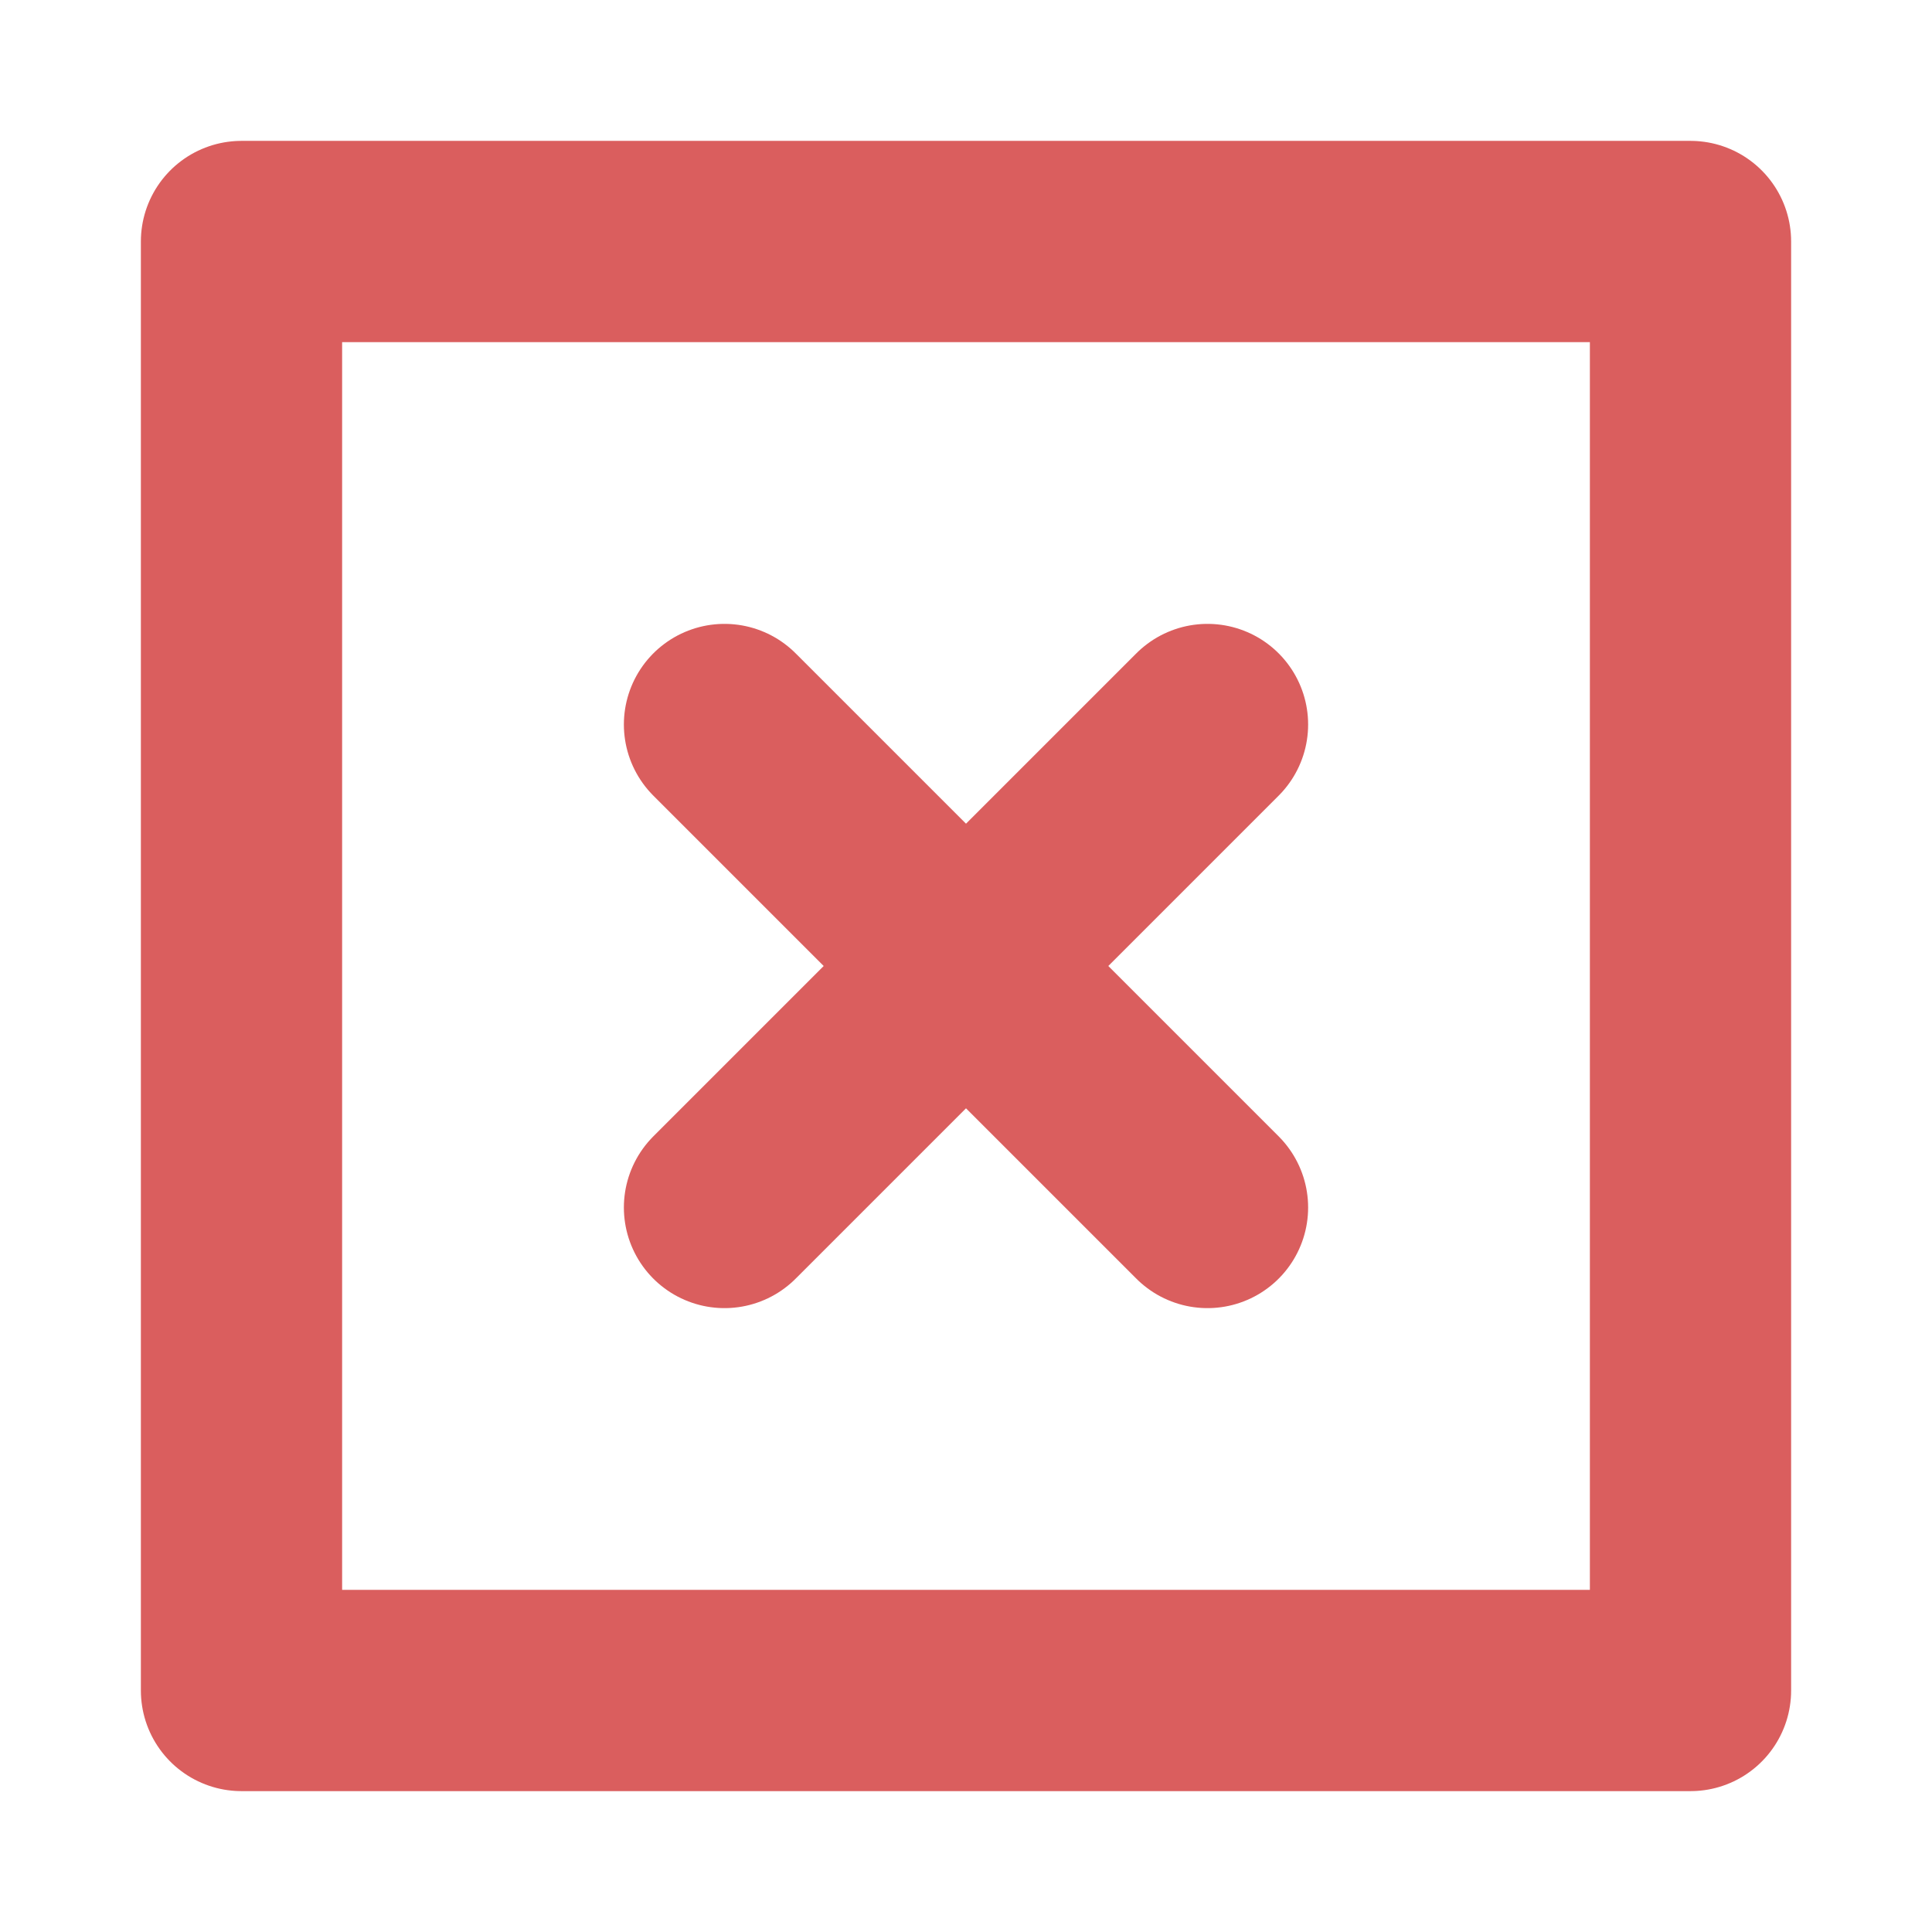
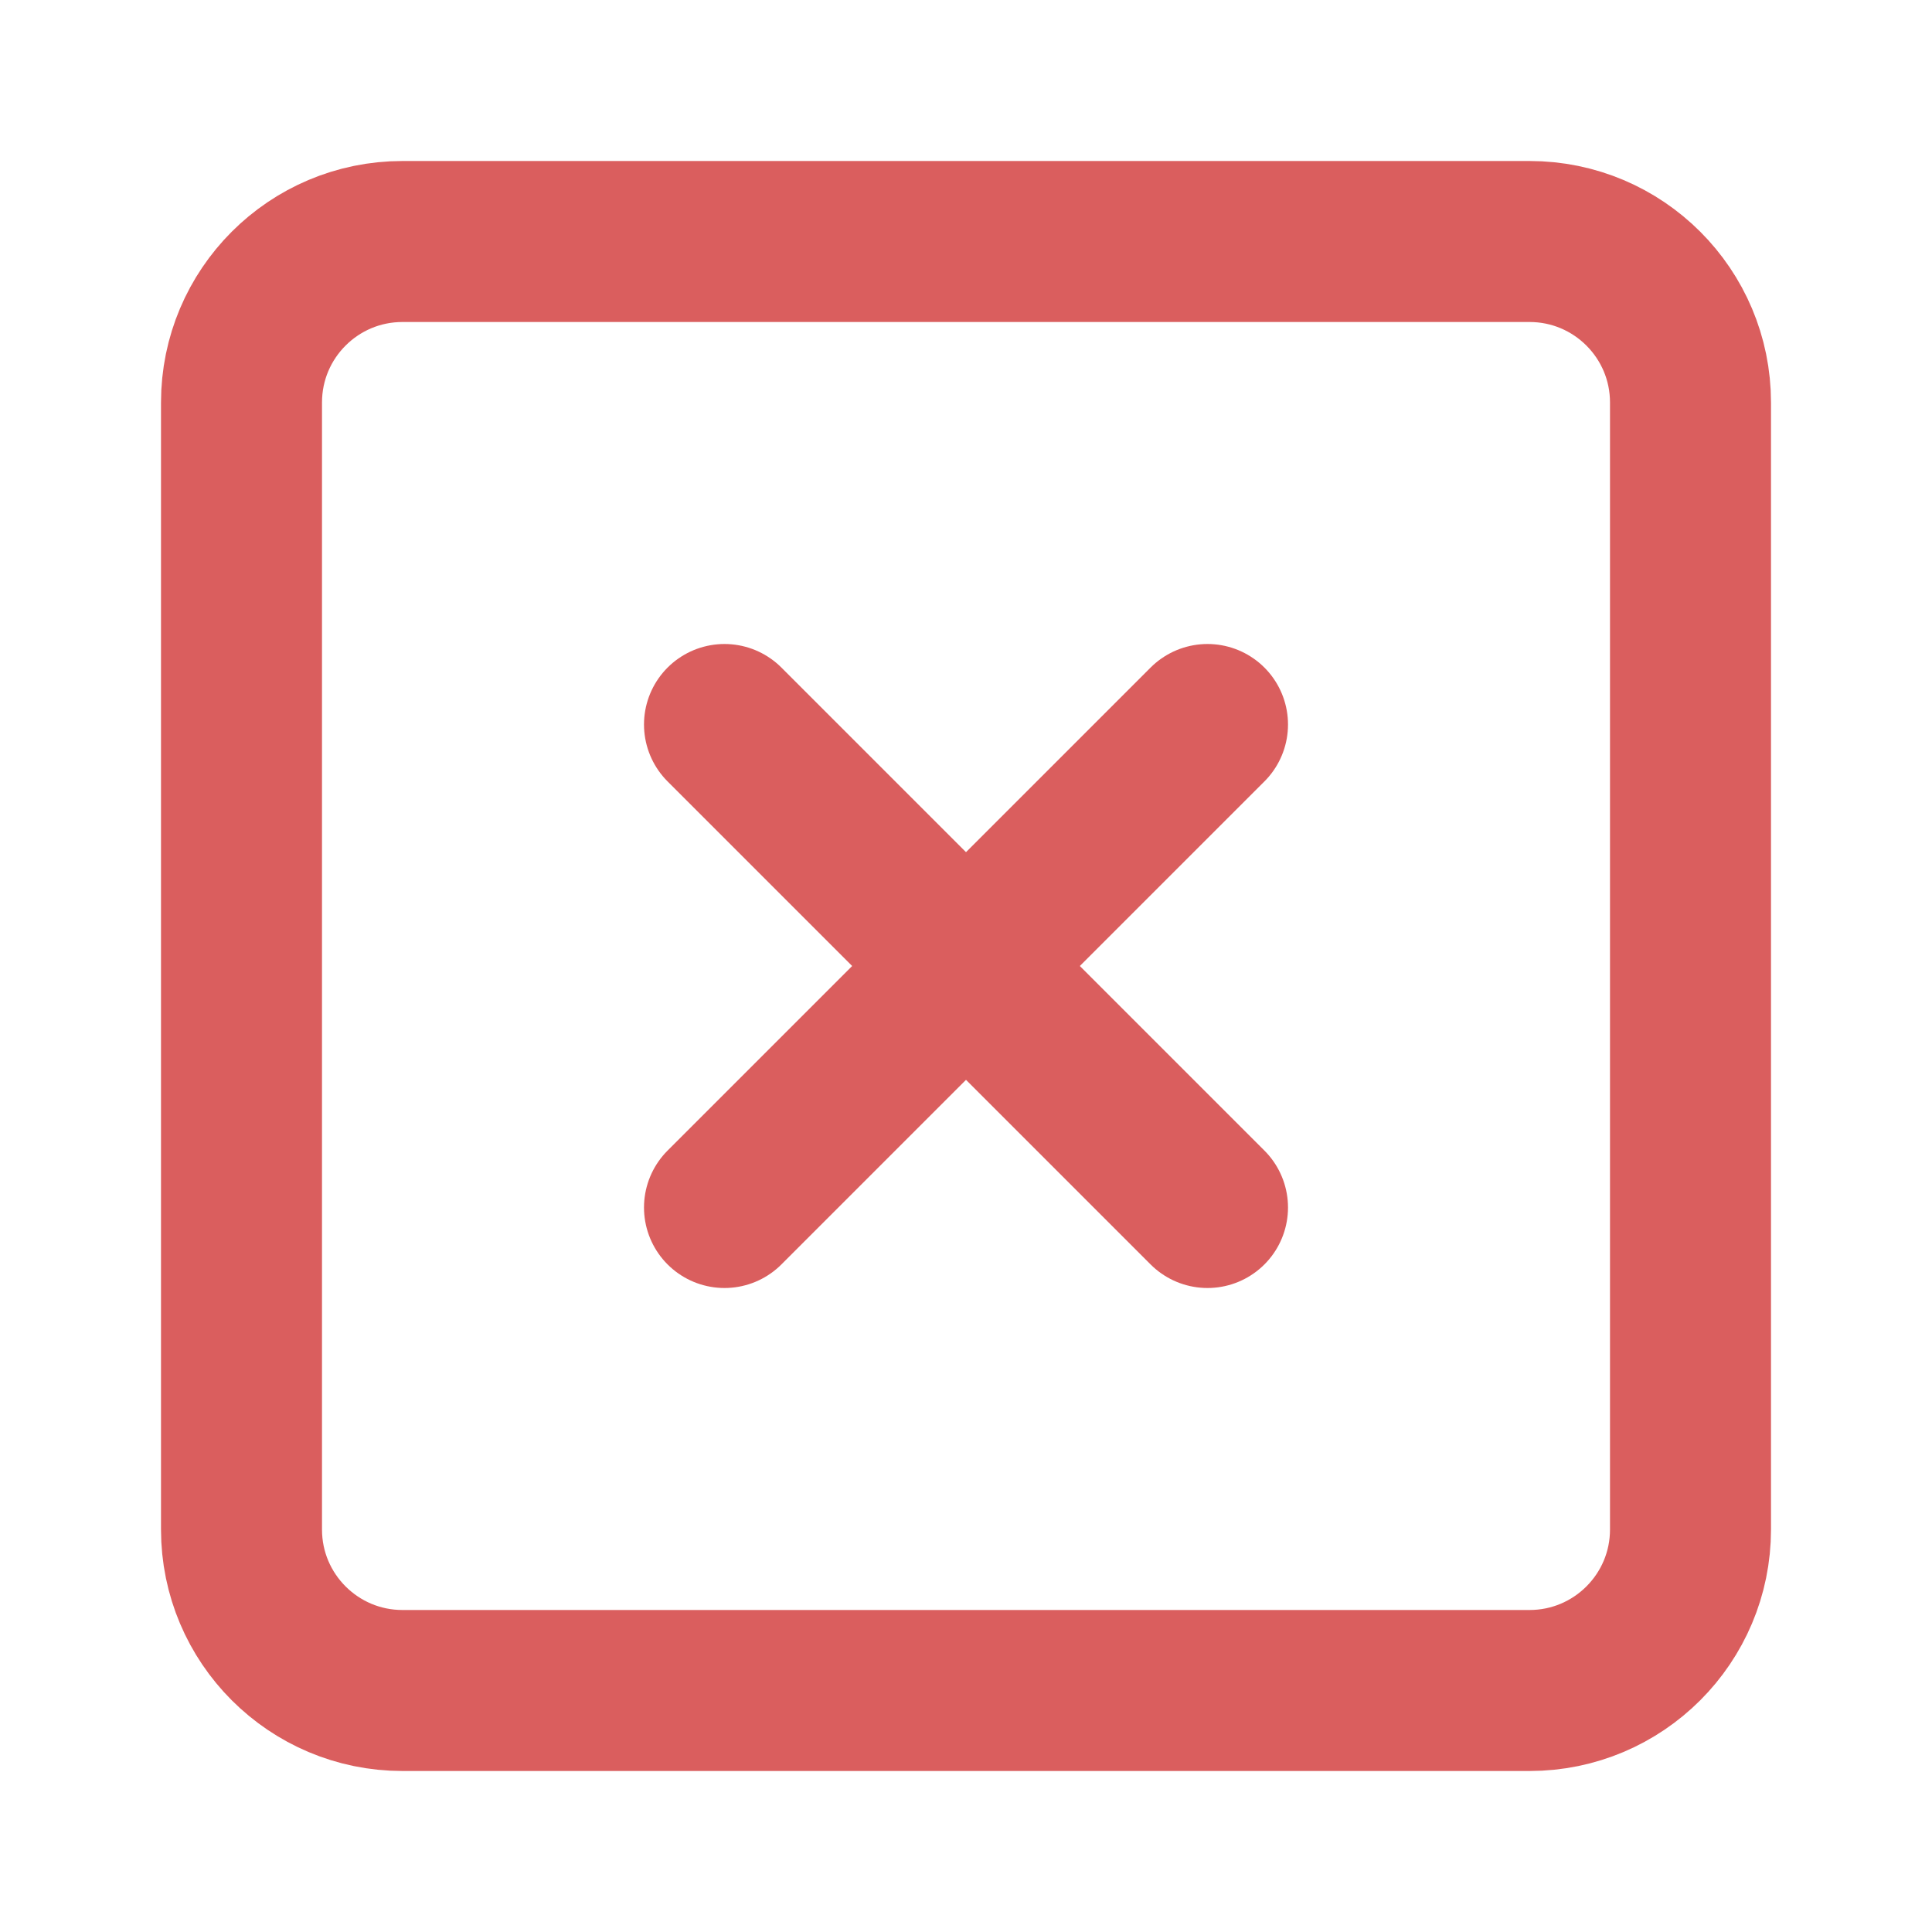
- <svg xmlns="http://www.w3.org/2000/svg" width="100" height="100" viewBox="0 0 24 24" fill="none" stroke="#da5e5e" stroke-width="2.5" stroke-linecap="round" stroke-linejoin="round">
-   <path d="M3 3h18v18H3zM15 9l-6 6m0-6l6 6" />
+ <svg xmlns="http://www.w3.org/2000/svg" width="24" height="24" viewBox="0 0 24 24" fill="none" stroke="#da5e5e" stroke-width="2" stroke-linecap="round" stroke-linejoin="round">
+   <rect width="18" height="18" x="3" y="3" rx="2" ry="2" />
+   <path d="m15 9-6 6" />
+   <path d="m9 9 6 6" />
</svg>
